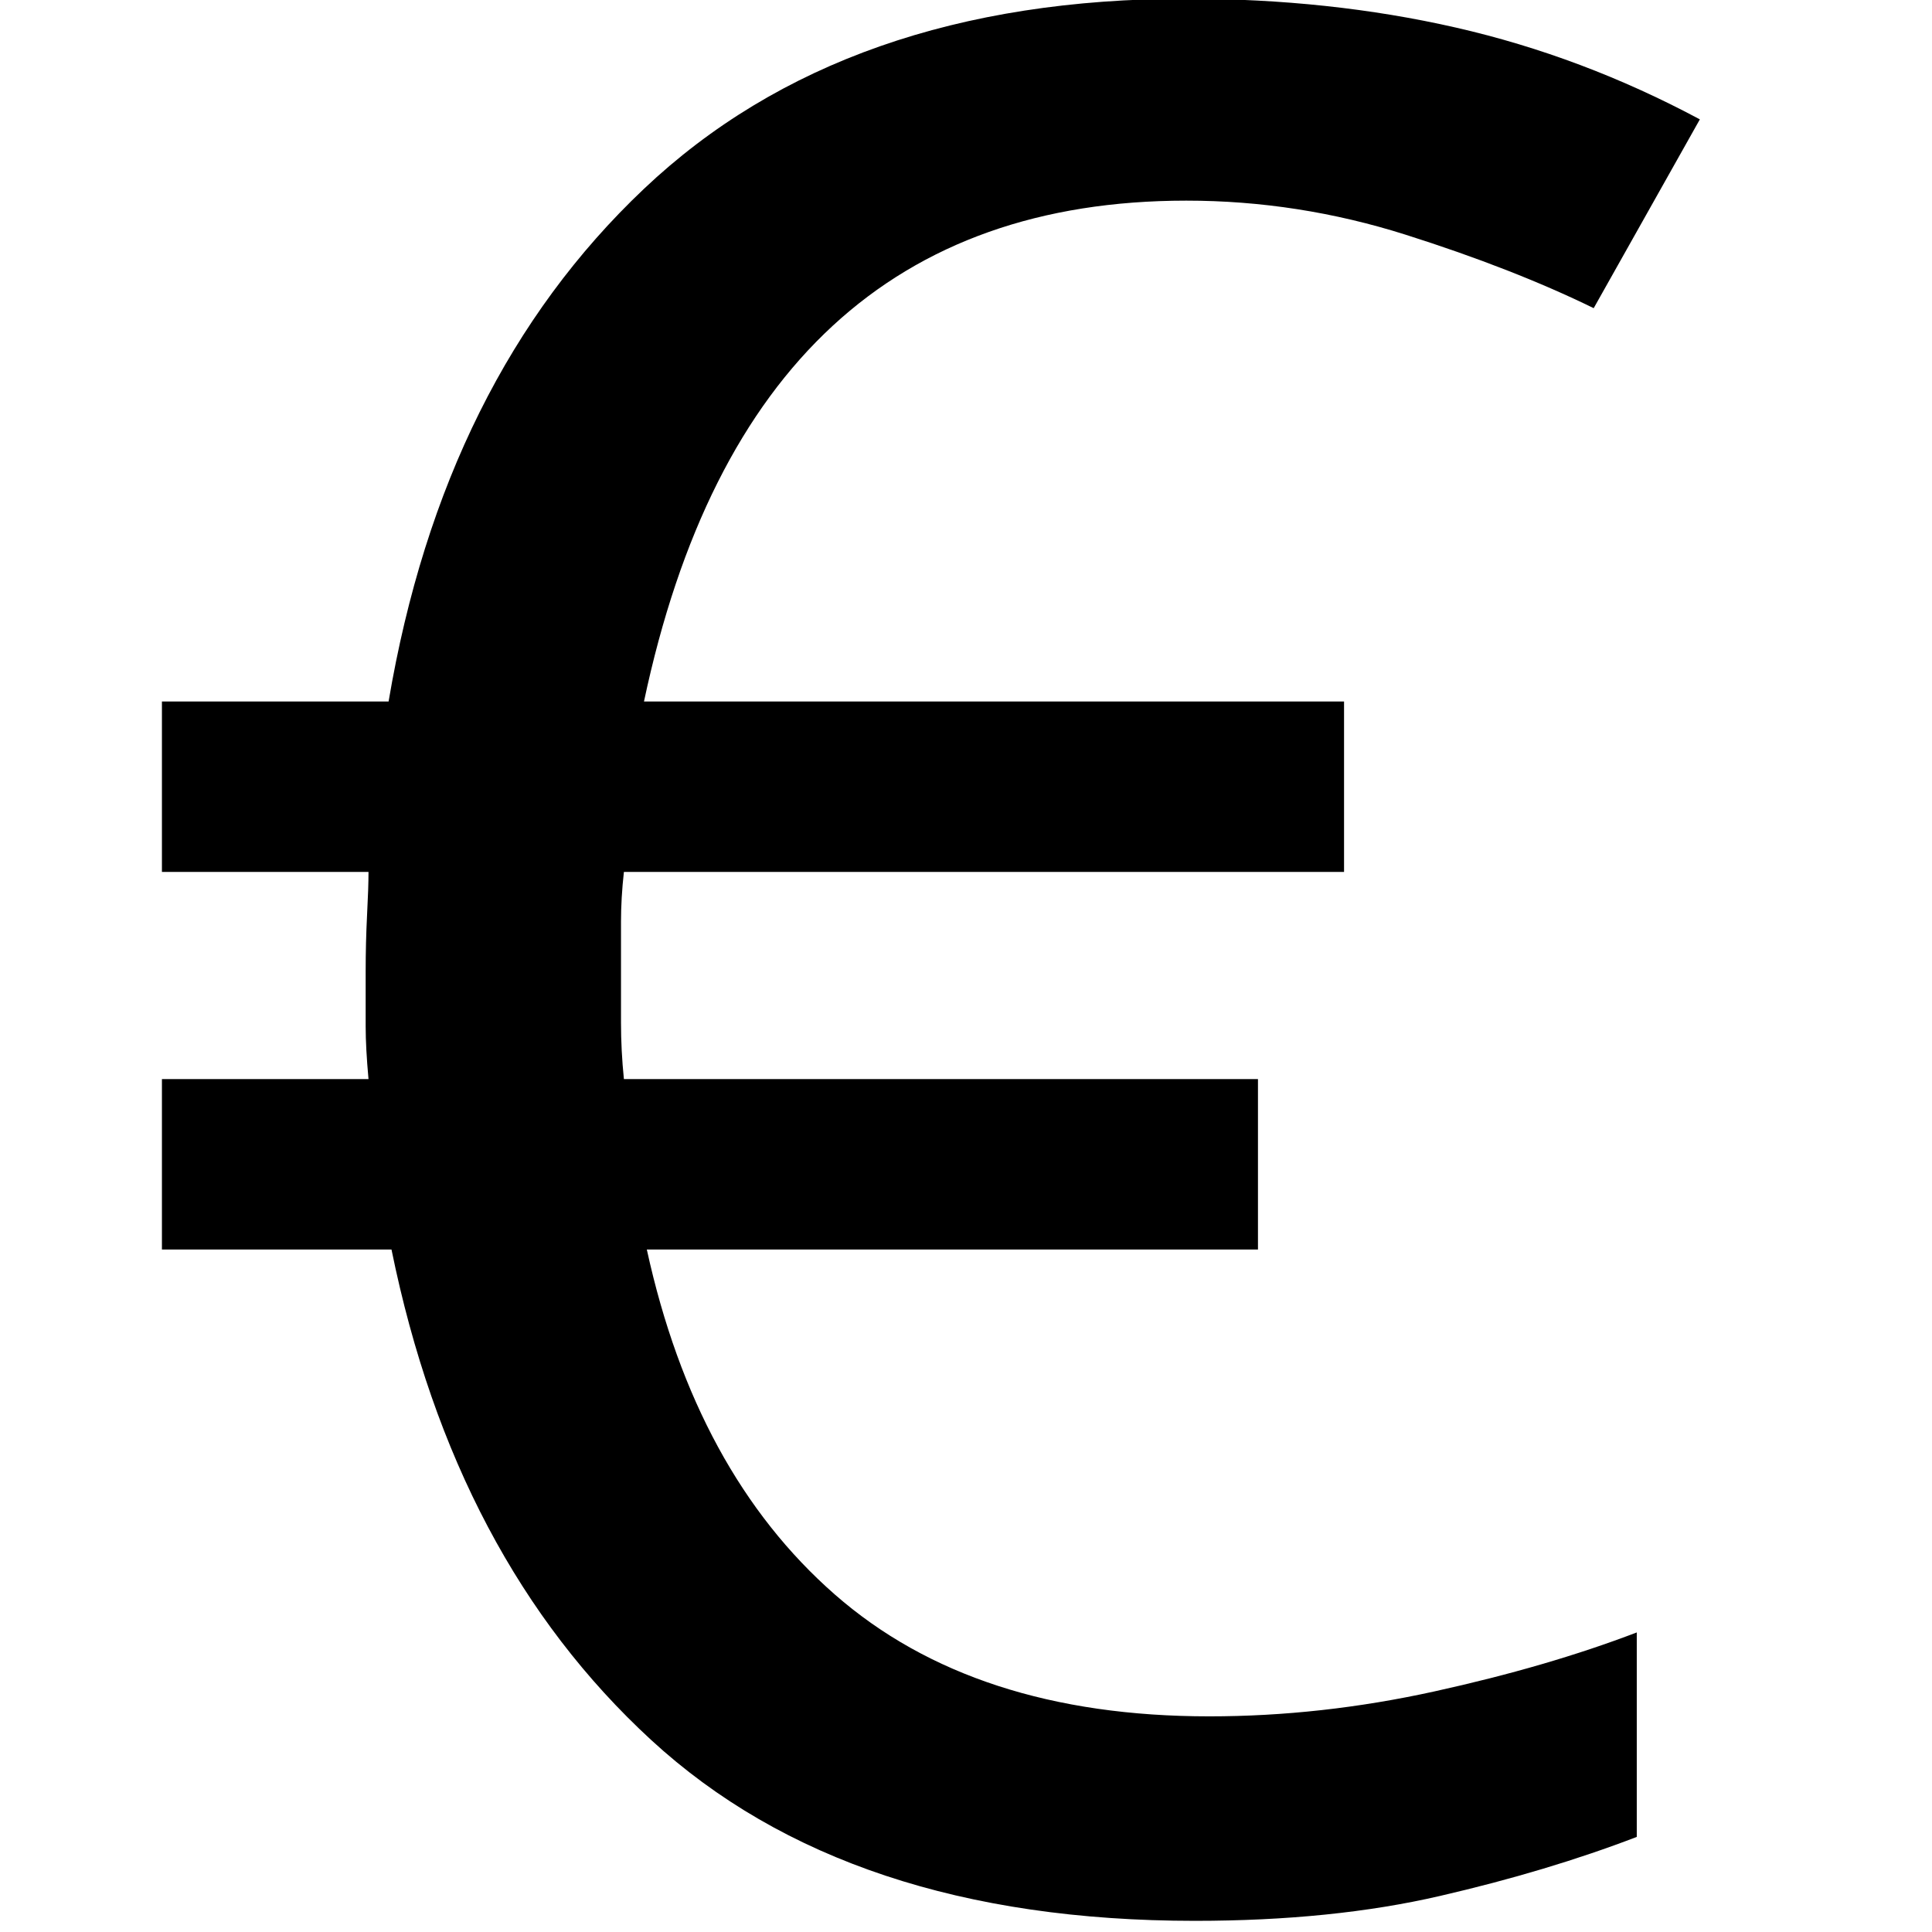
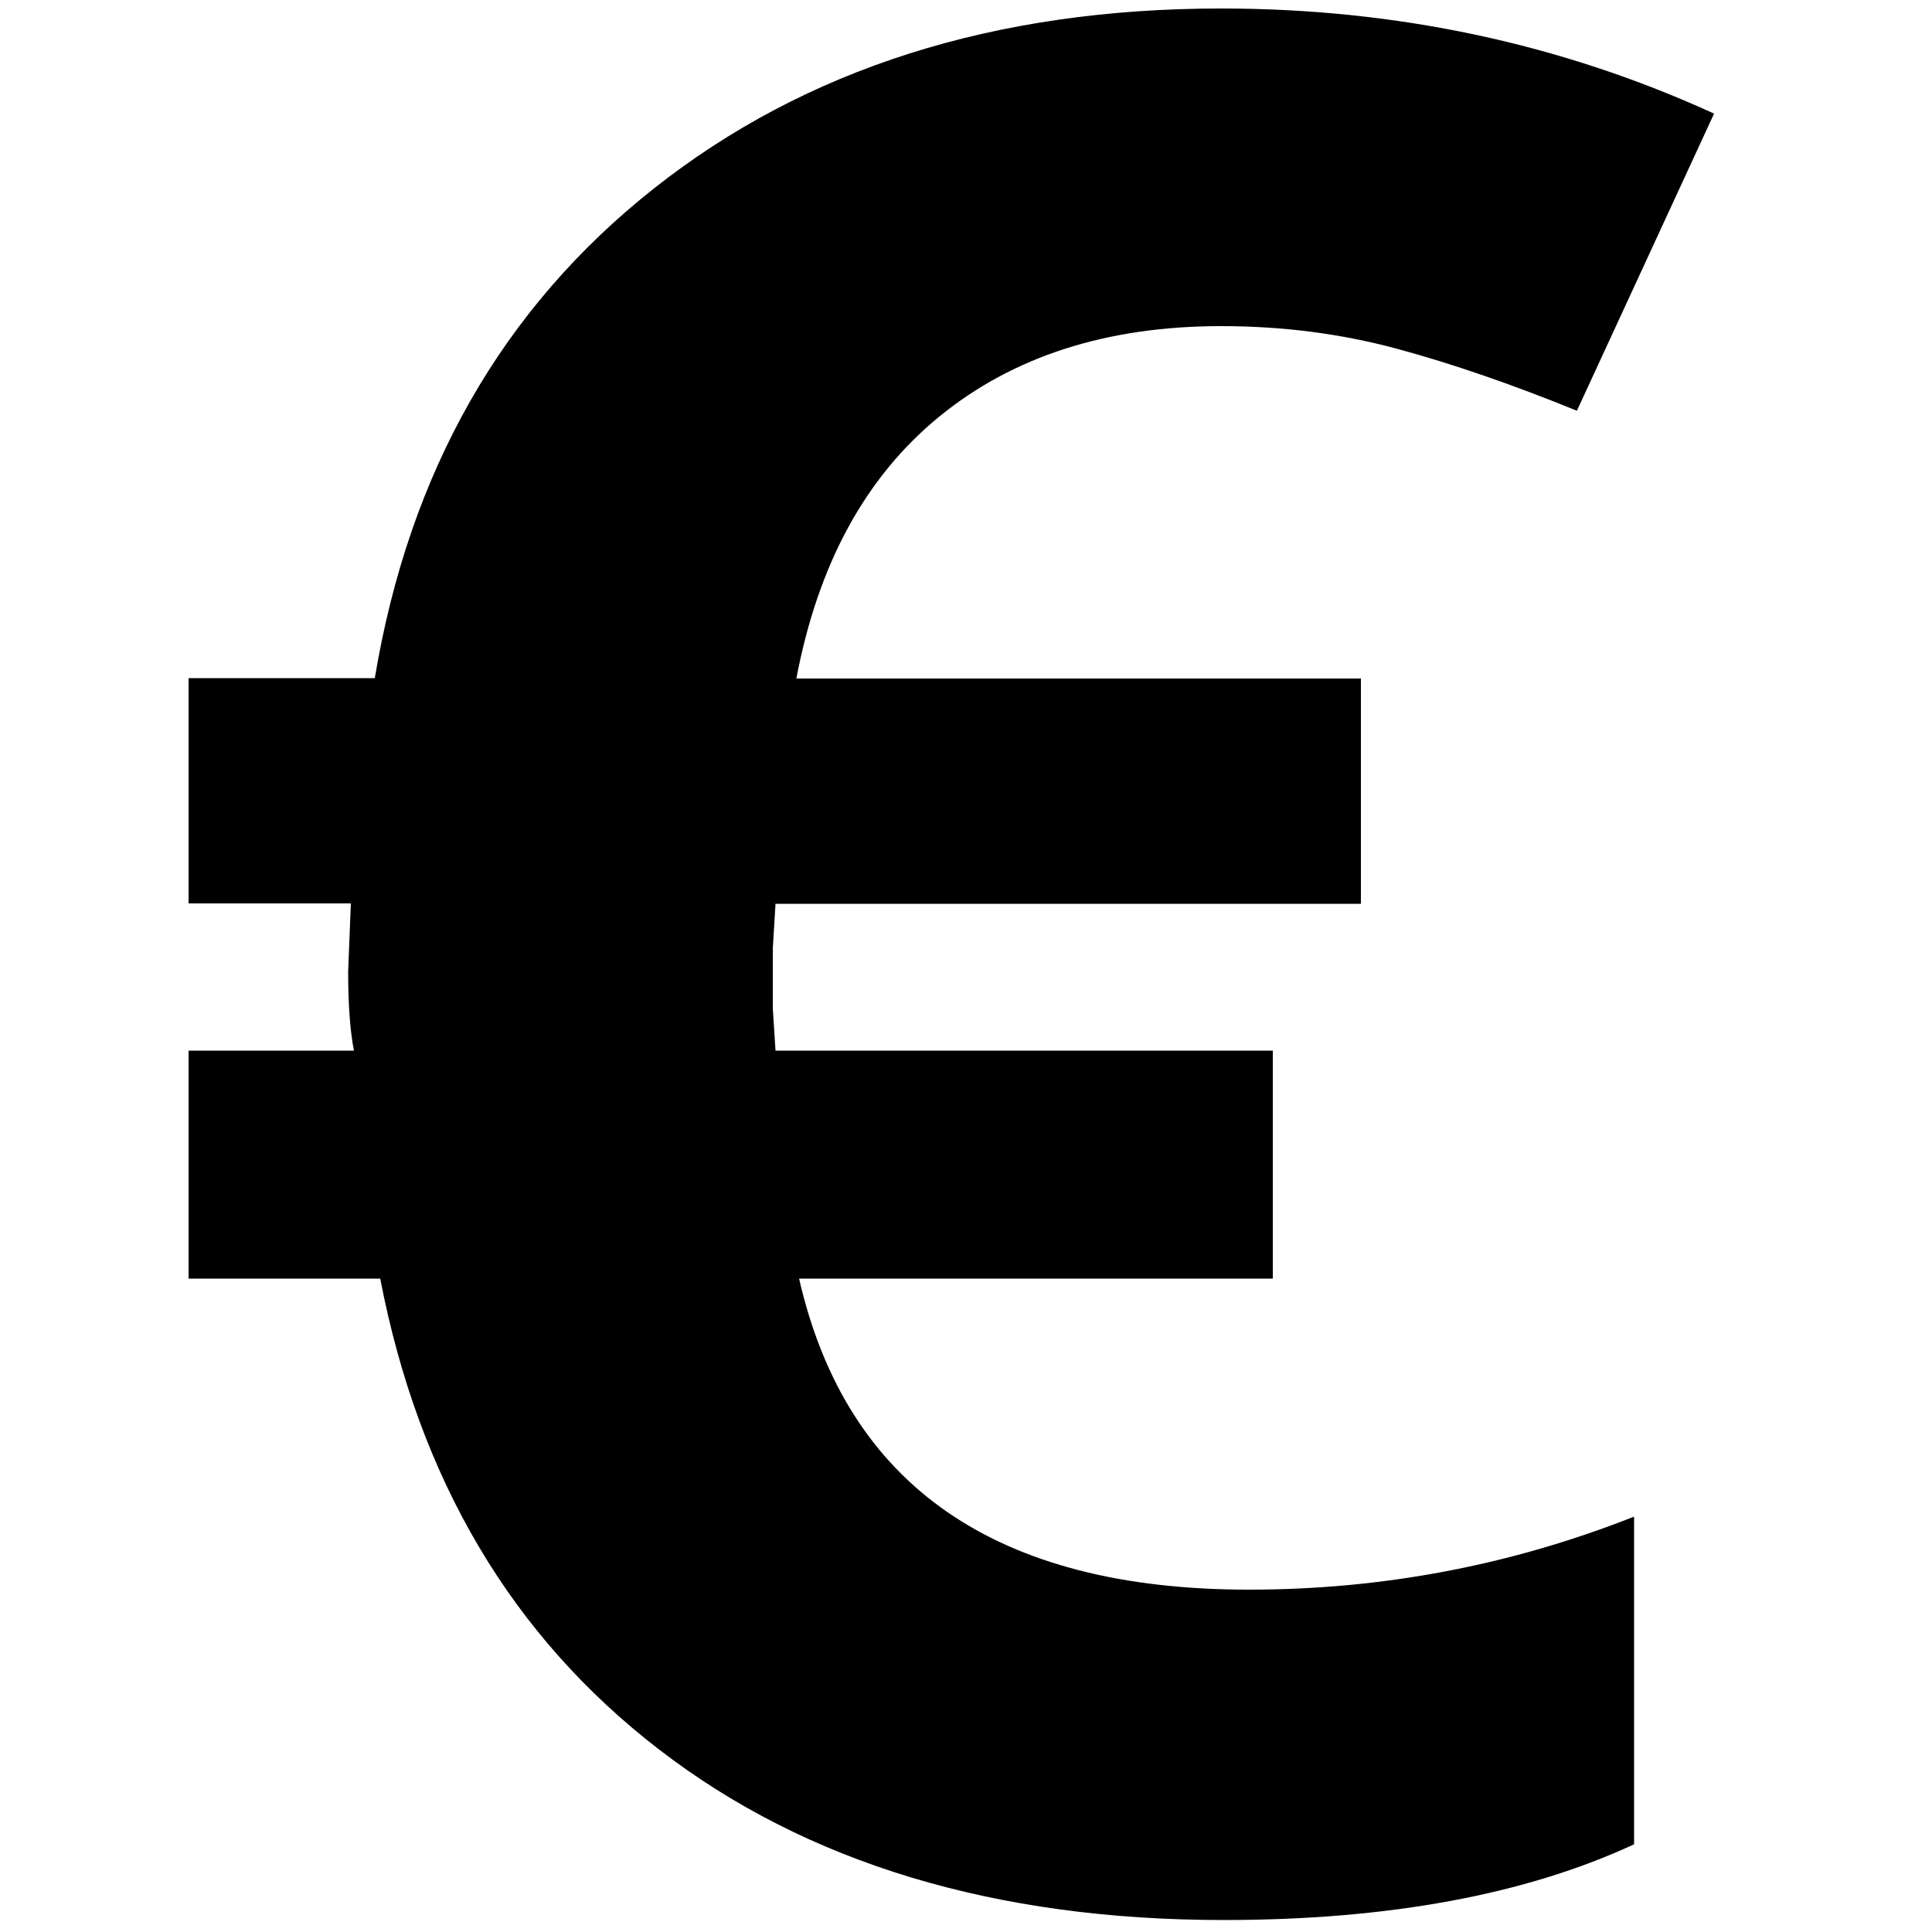
<svg xmlns="http://www.w3.org/2000/svg" version="1.1" id="Layer_1" x="0px" y="0px" width="500px" height="500px" viewBox="0 0 500 500" enable-background="new 0 0 500 500" xml:space="preserve">
-   <text transform="matrix(1.0942 0 0 1 24.8271 490.3301)" font-family="'OpenSans-Bold'" font-size="678.644px">€</text>
+   <g>
+     <path d="M316,84.4c-29.5,0-53.8,7.8-72.9,23.4c-19.1,15.6-31.4,38.2-37,67.8h146.1v58.3H200.7l-0.7,11.6V261l0.7,10.9h128.7v59   H206.8c12.3,53.7,51.1,80.5,116.4,80.5c34.6,0,67.8-6.3,99.7-18.9v84.8c-28,13-63.5,19.6-106.2,19.6c-59.2,0-107.9-14.7-146.1-44.1   c-38.2-29.4-62.2-70-72.2-121.9H48.8v-59h42.8c-1-5.1-1.5-11.9-1.5-20.5l0.7-17.6H48.8v-58.3H97c8.9-53.5,33-95.7,72.2-126.7   c39.2-31,88.1-46.6,146.8-46.6c45.4,0,88,9.1,127.6,27.2l-35.5,76.9c-16.7-6.8-32.3-12.2-46.8-16.1C346.8,86.3,331.7,84.4,316,84.4   z" />
+   </g>
</svg>
